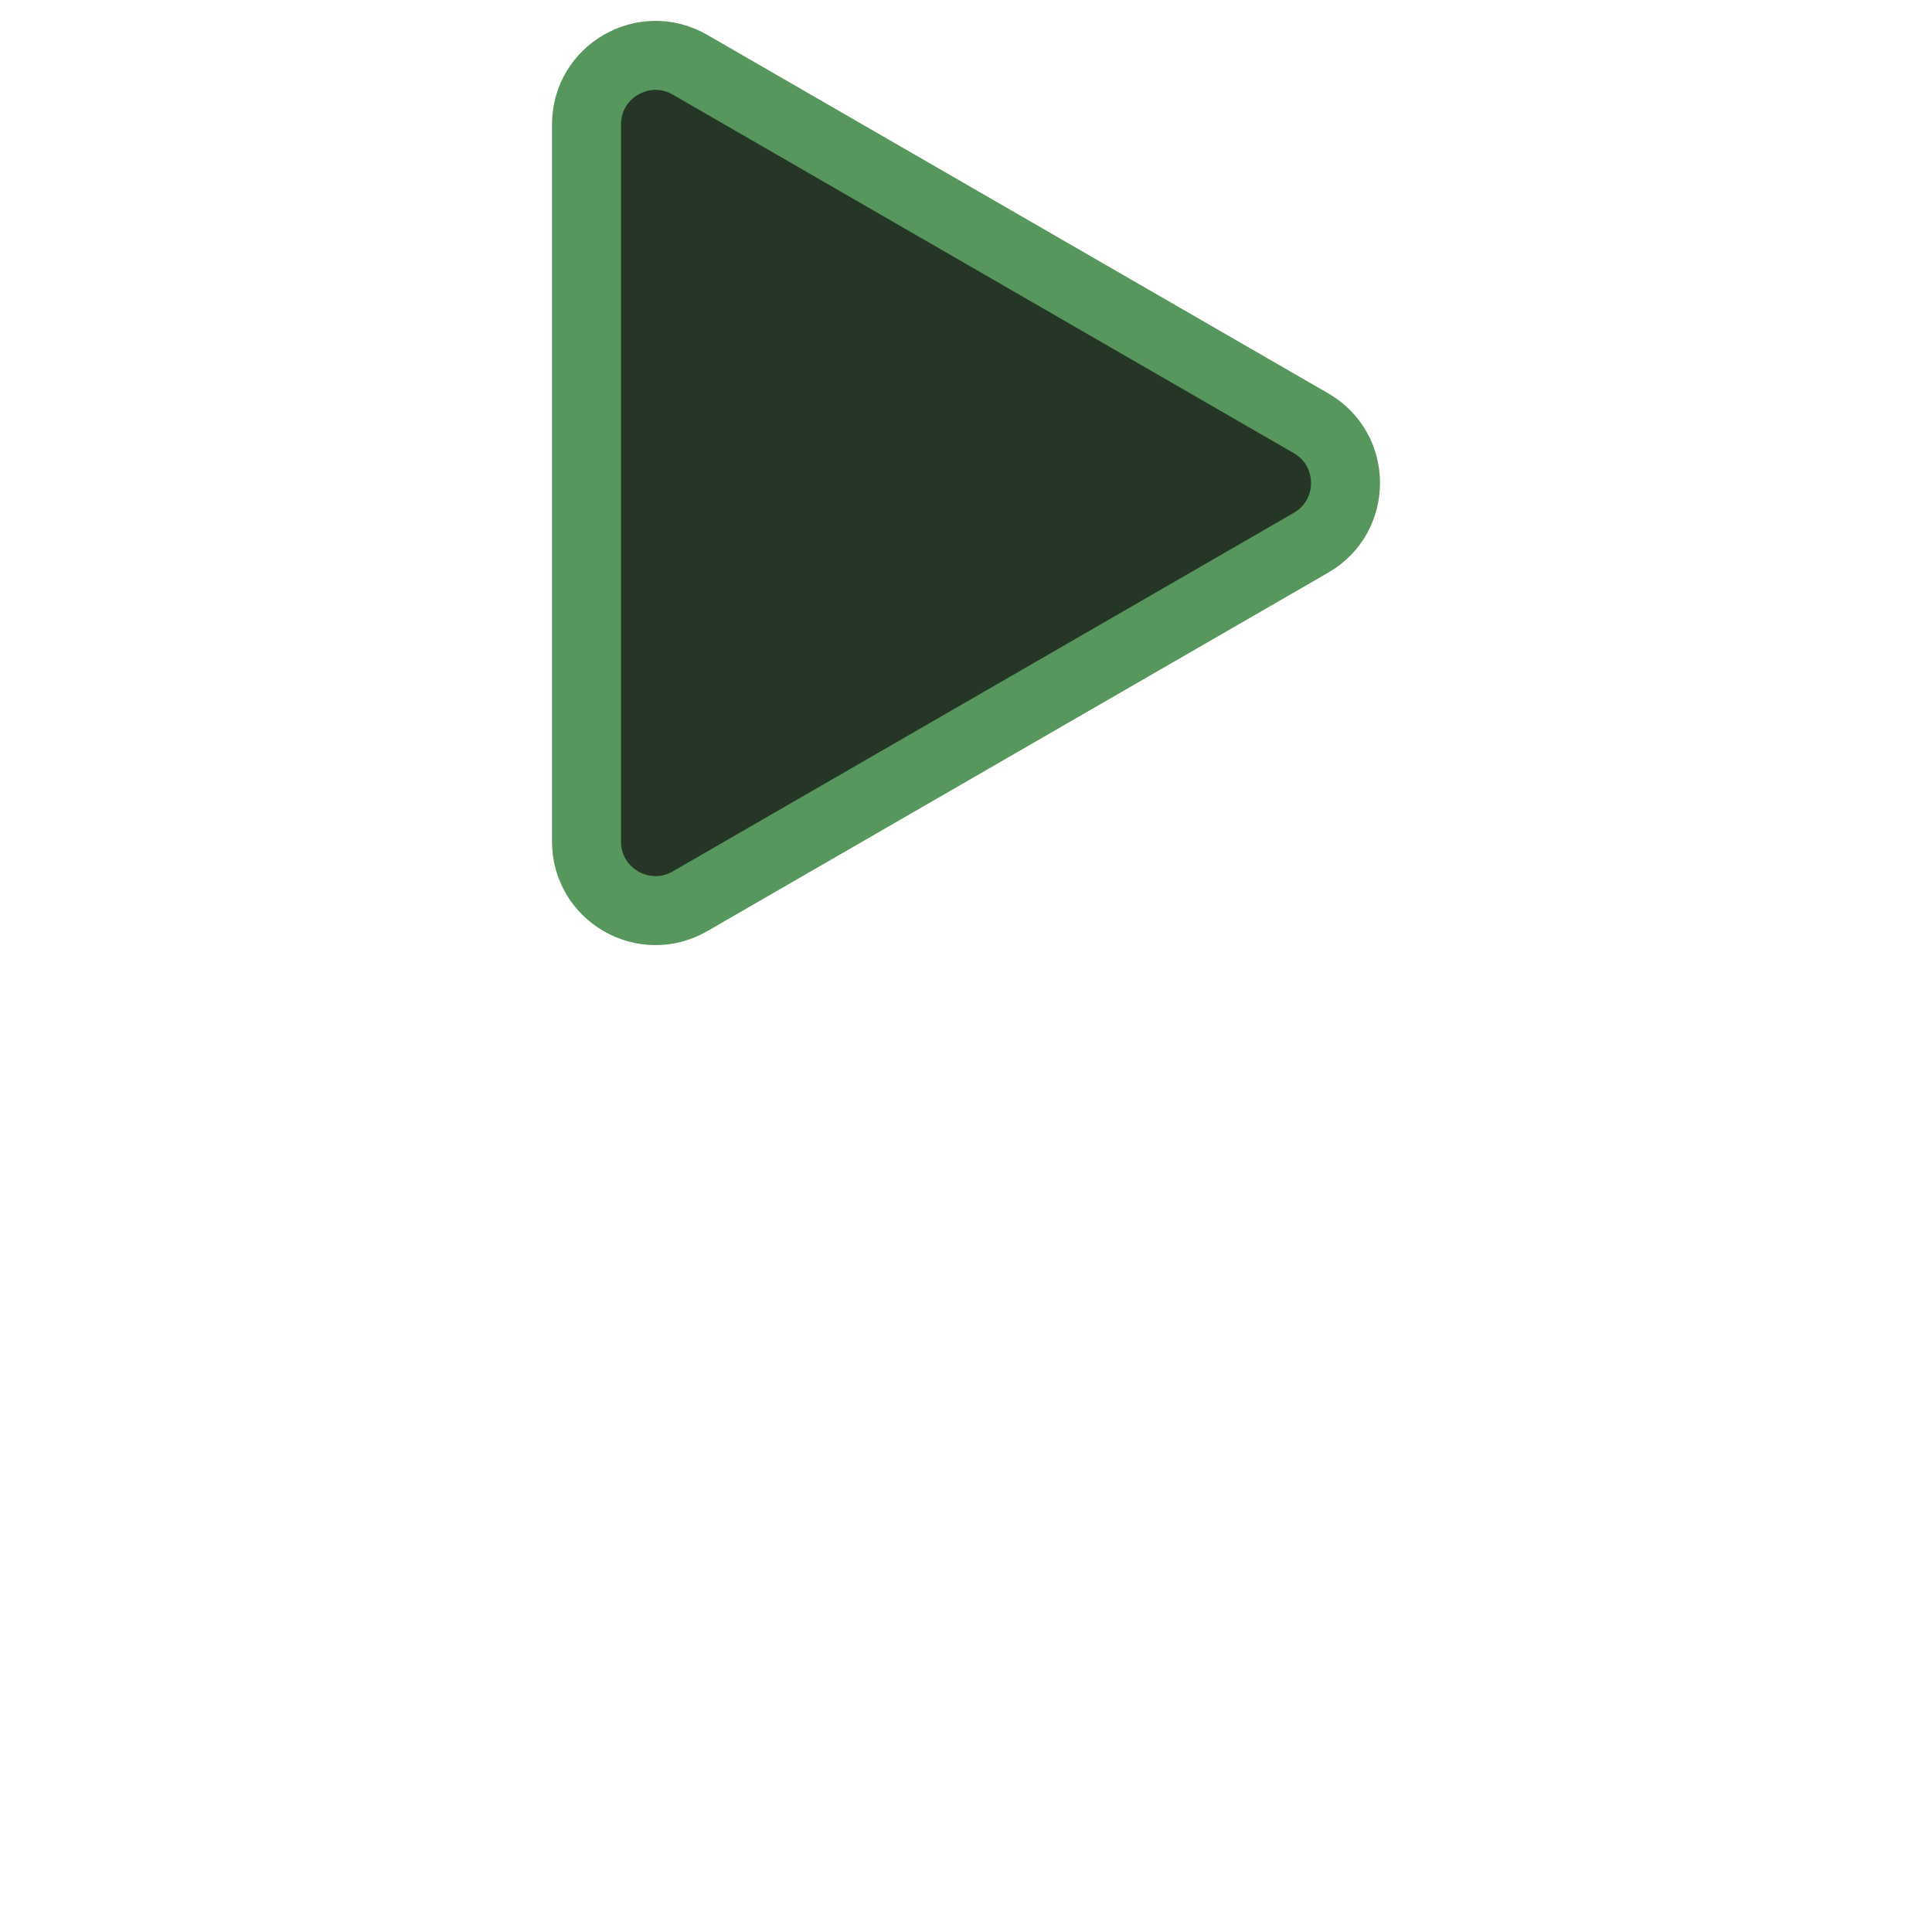
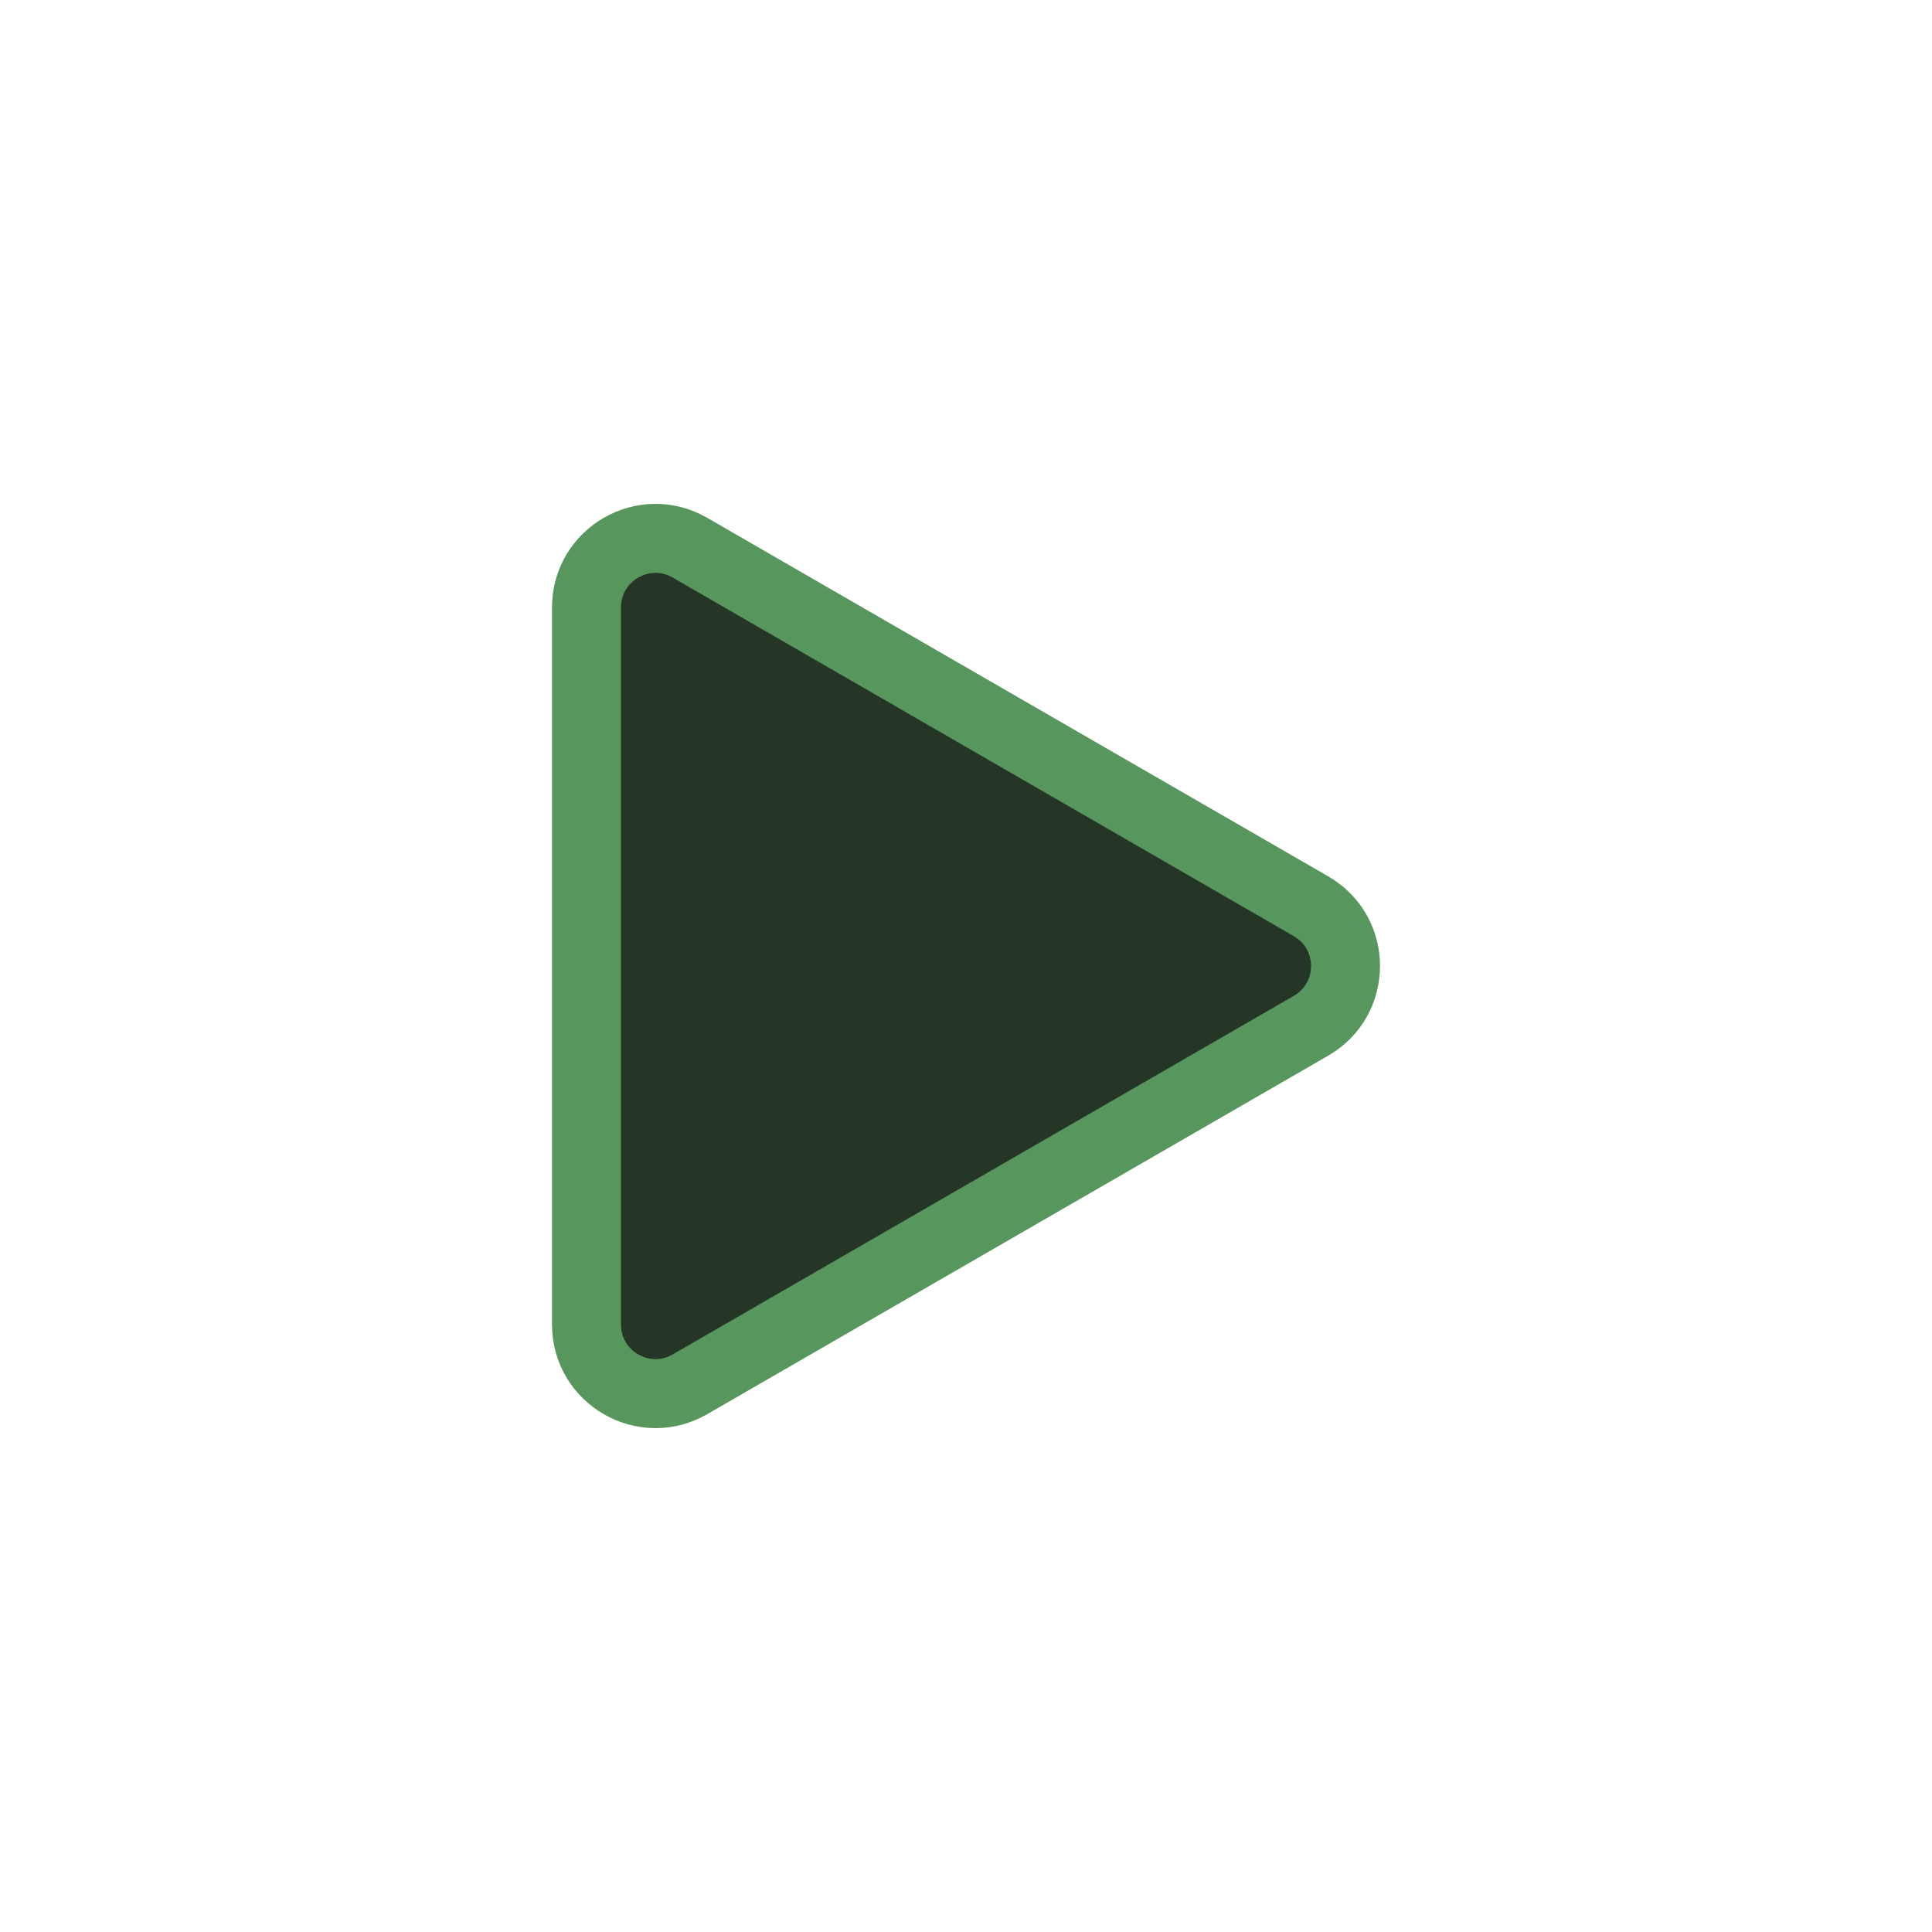
- <svg xmlns="http://www.w3.org/2000/svg" width="144" height="144" viewBox="-7 0 28 28" fill="none">
+ <svg xmlns="http://www.w3.org/2000/svg" width="72" height="72" viewBox="-7 -7 28 28" fill="none">
  <path d="M12 6.134C12.667 6.519 12.667 7.481 12 7.866L3 13.062C2.333 13.447 1.5 12.966 1.5 12.196L1.5 1.804C1.5 1.034 2.333 0.553 3 0.938L12 6.134Z" fill="#253627" stroke="#57965C" />
</svg>
